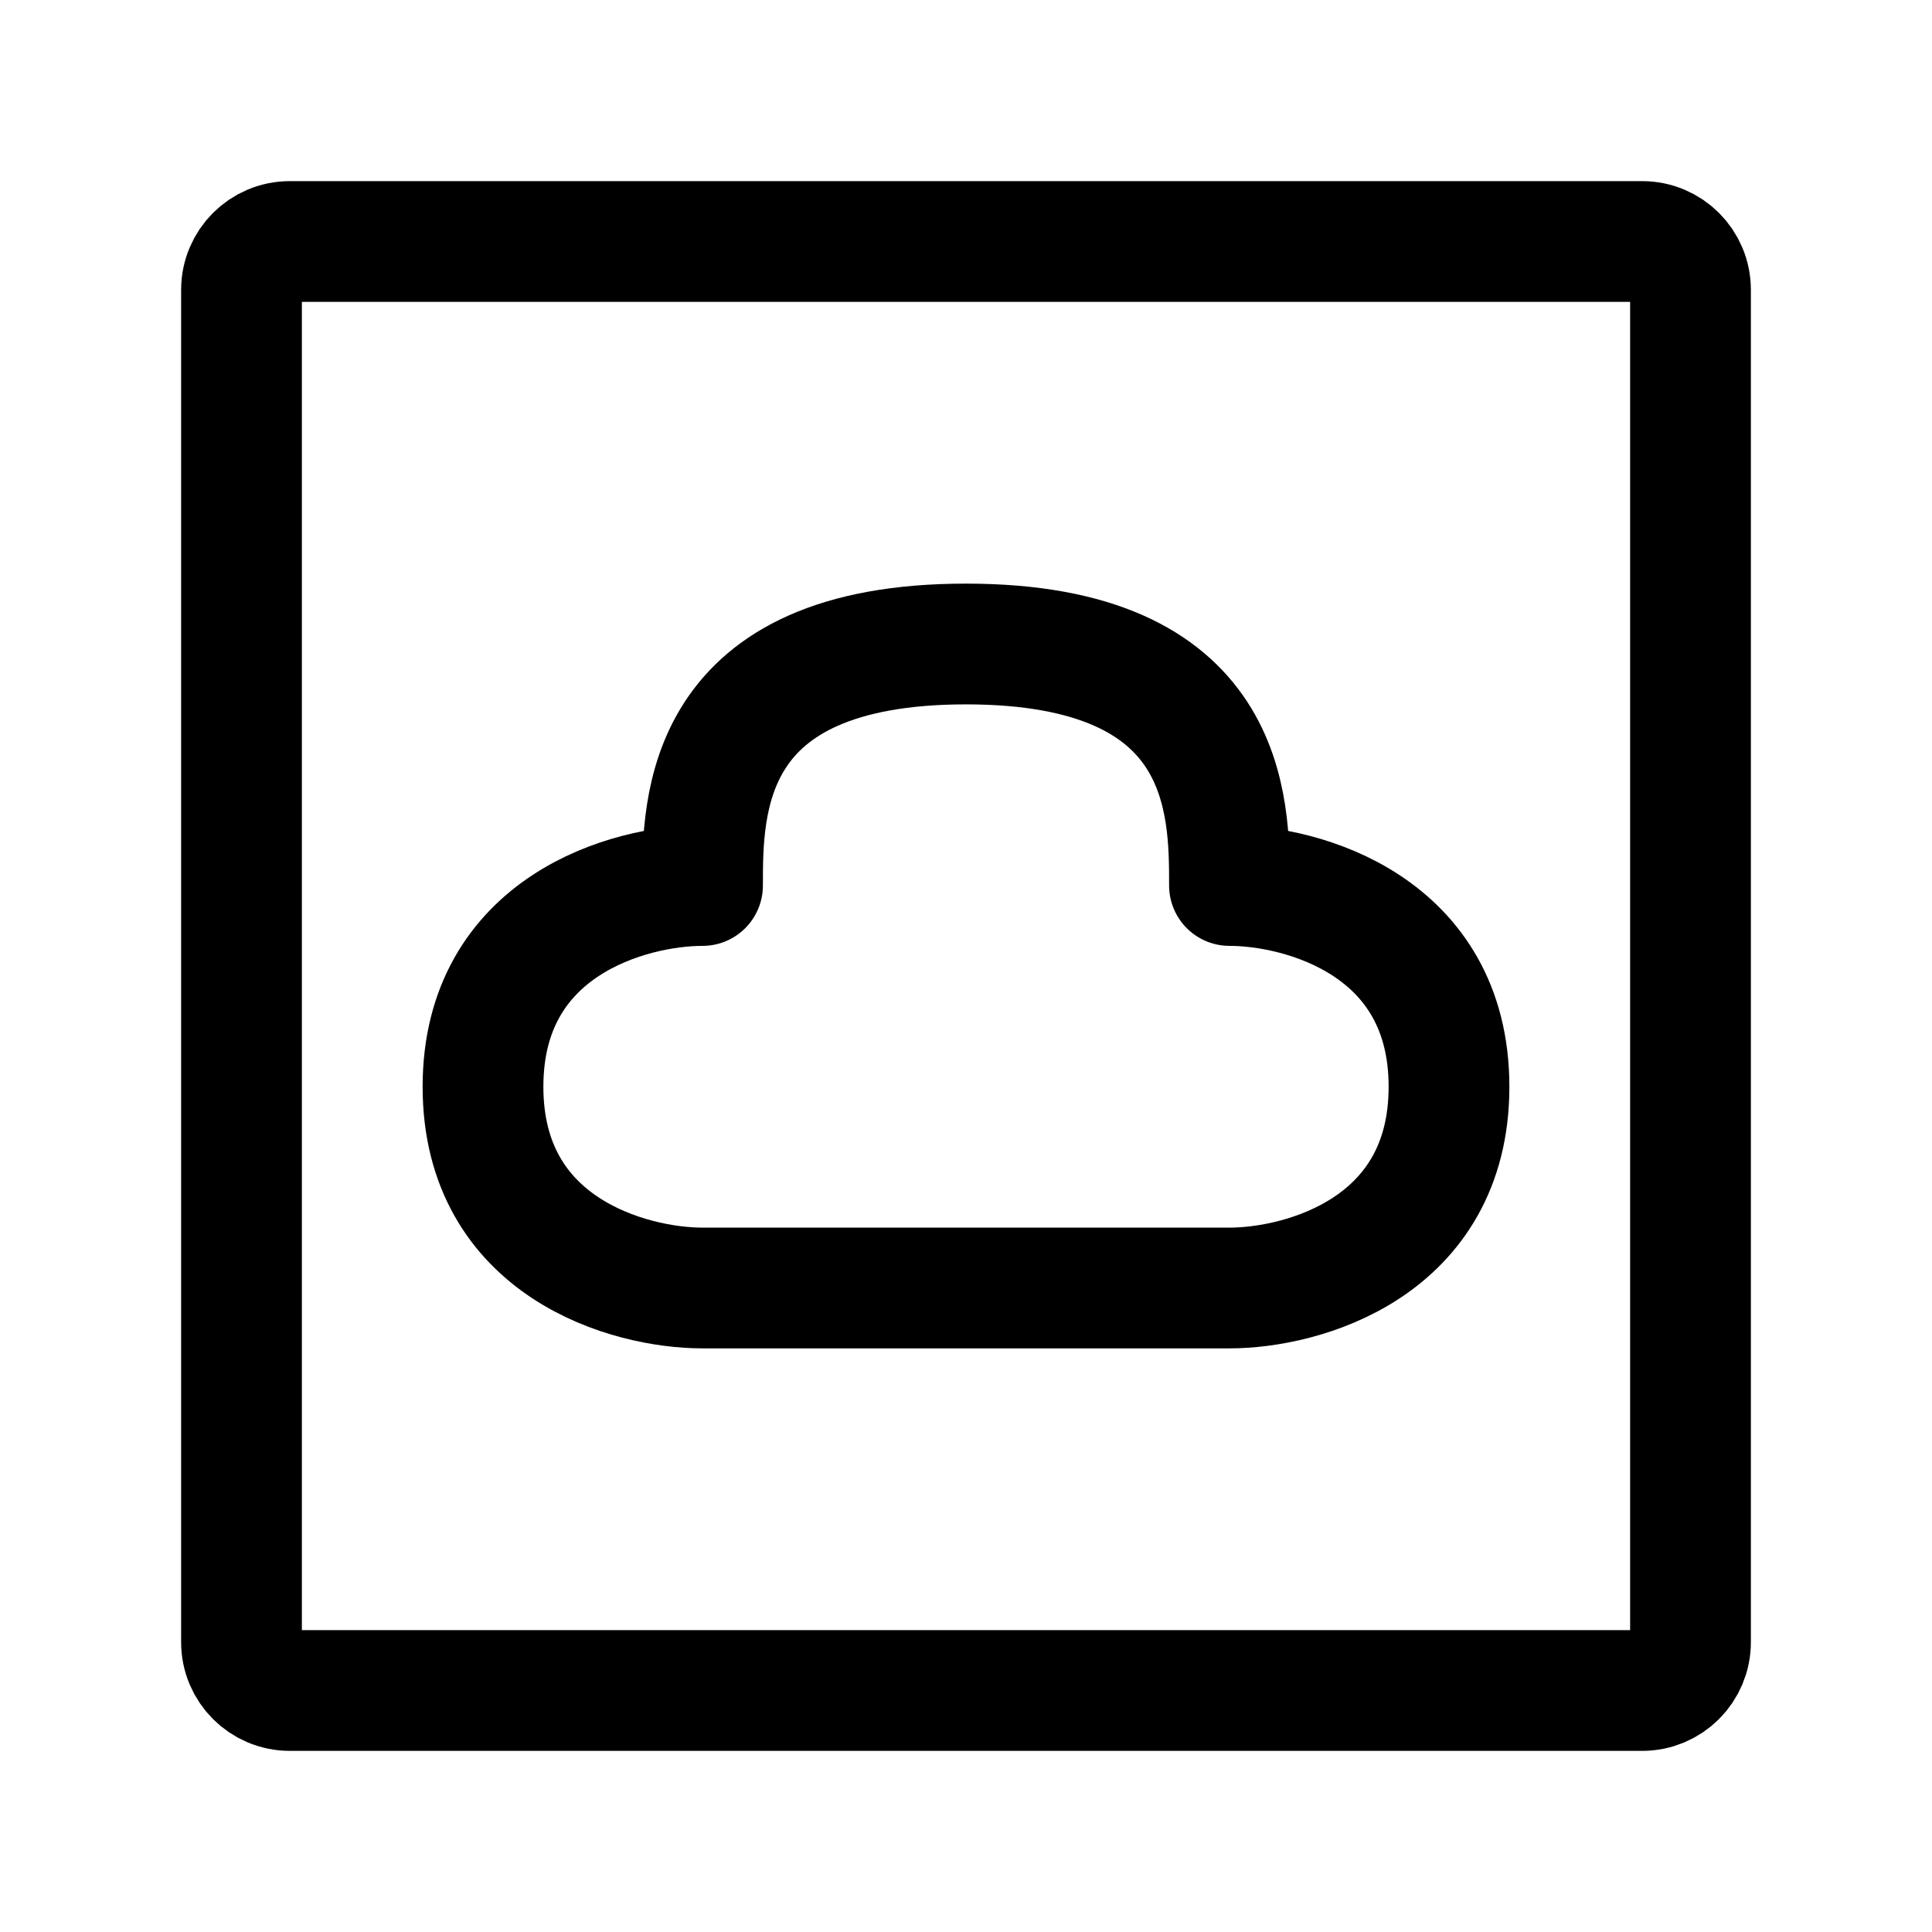
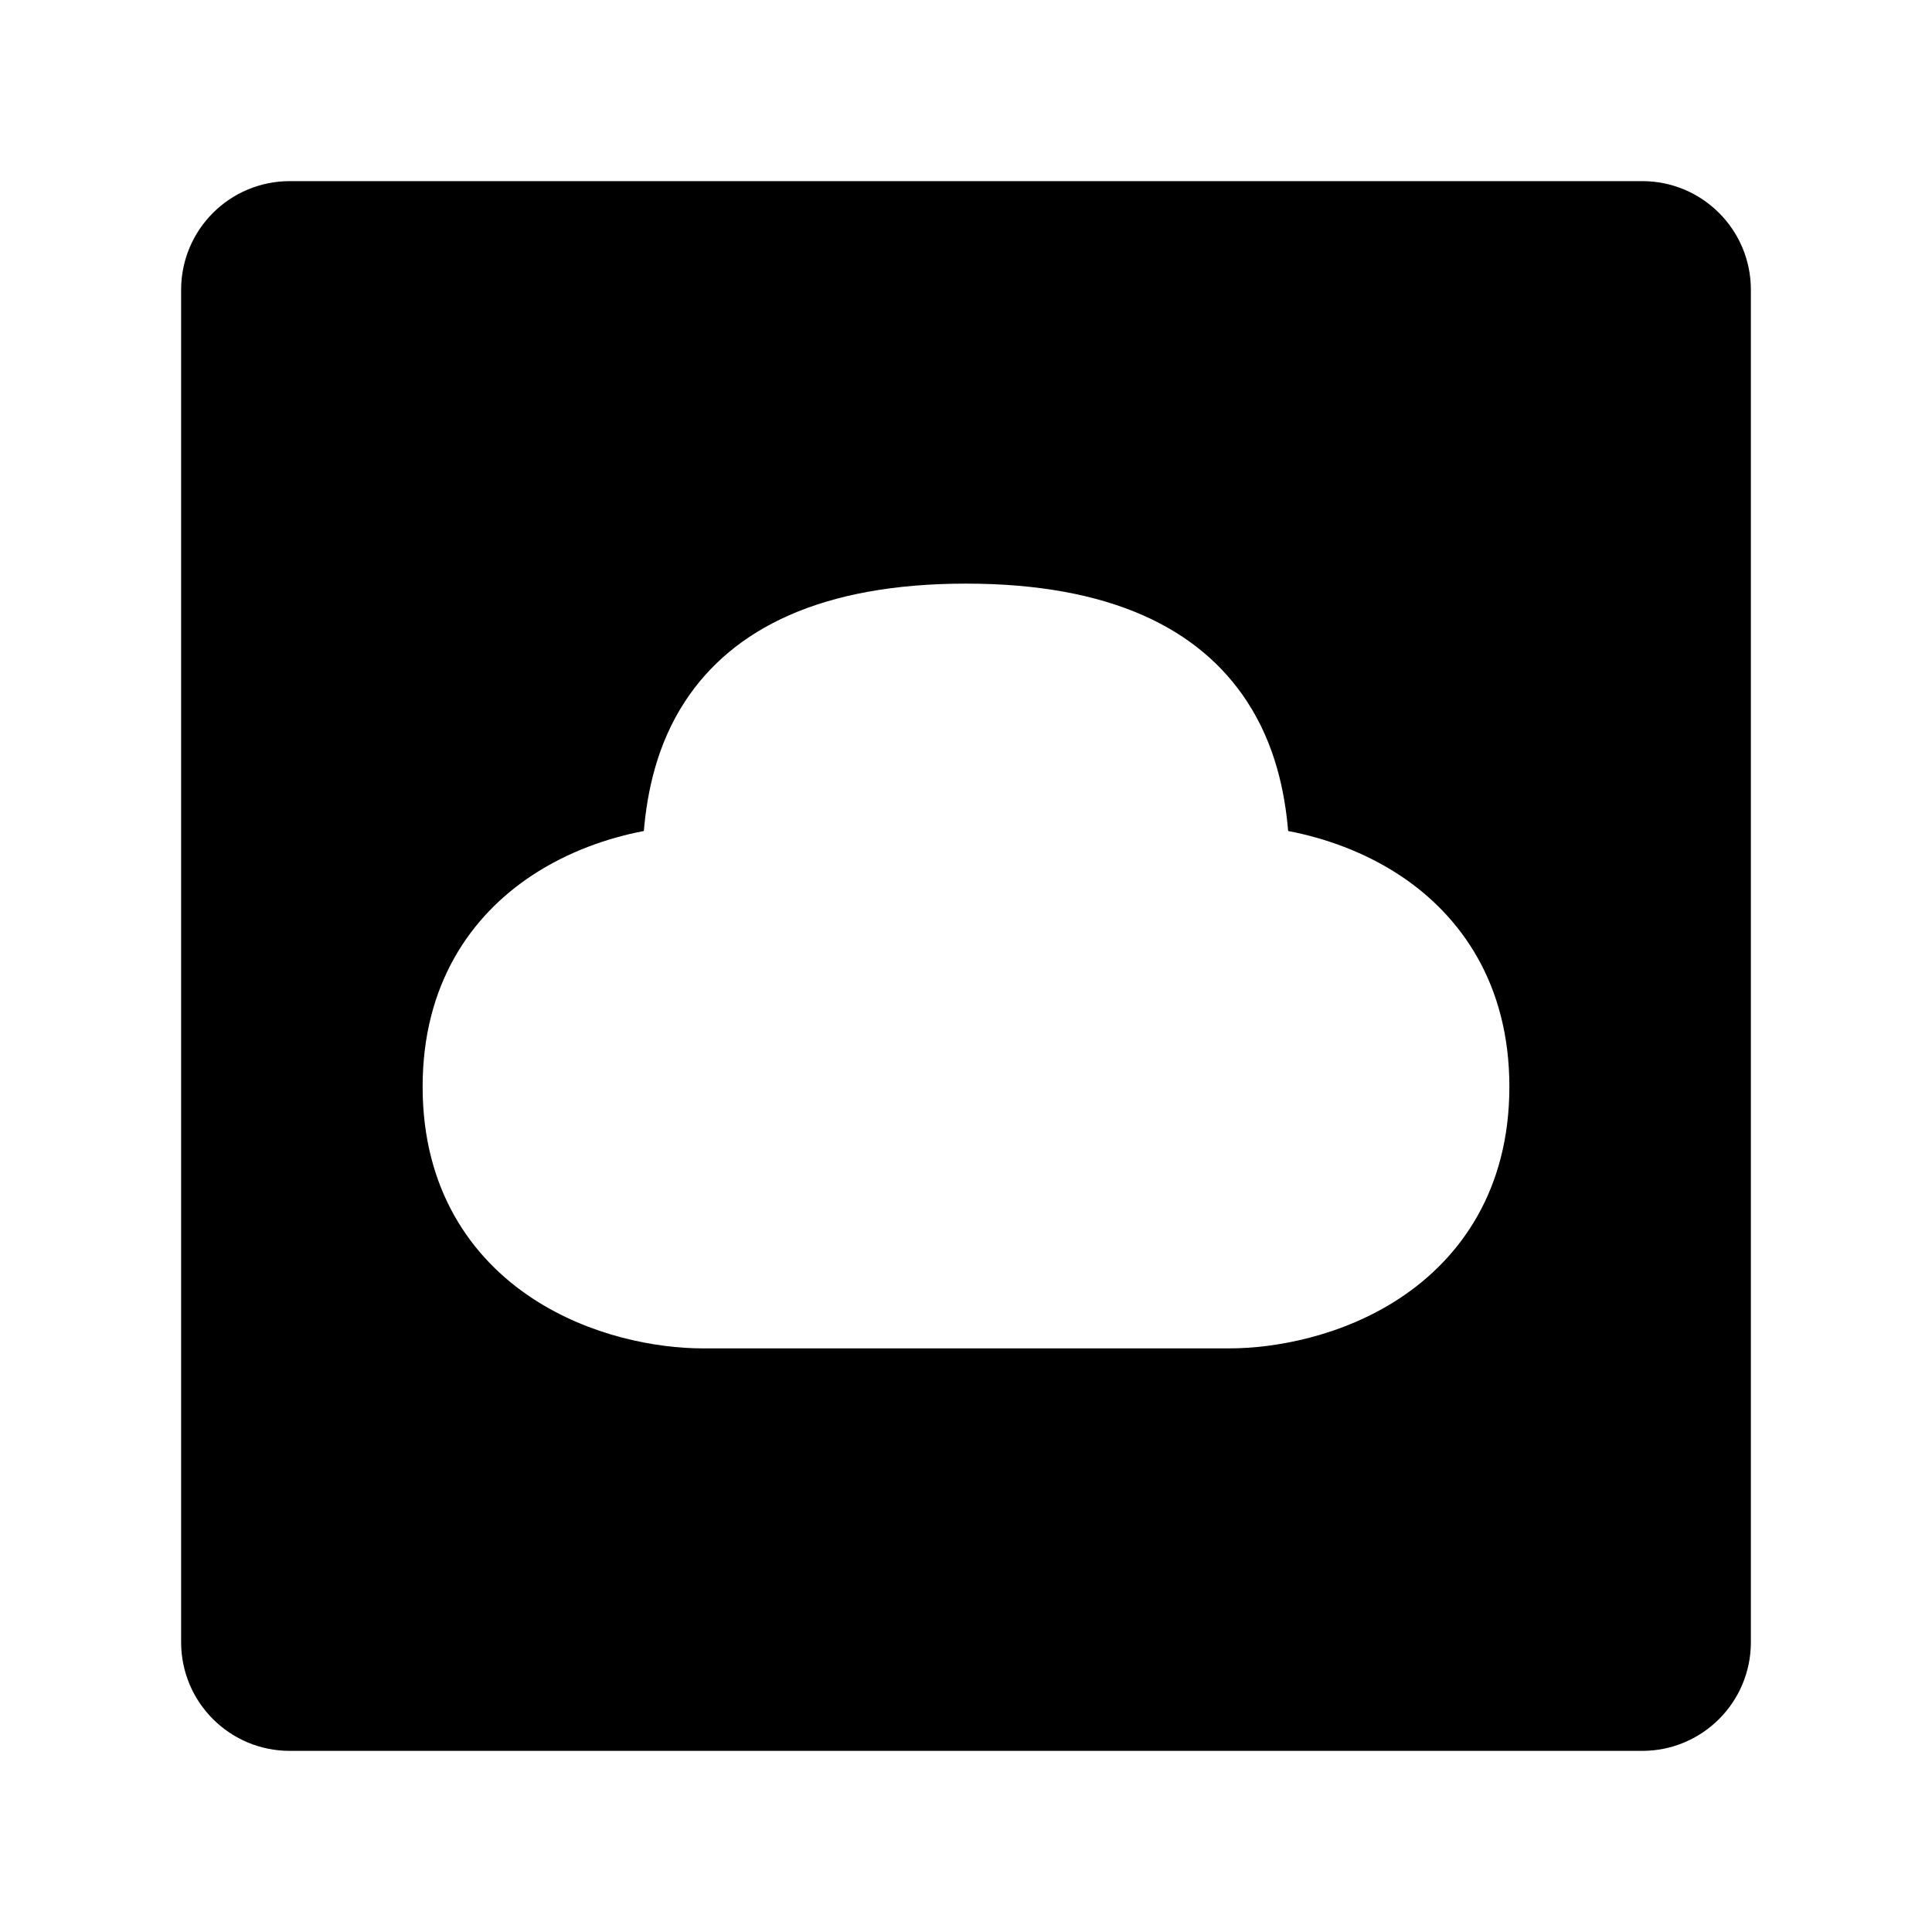
- <svg xmlns="http://www.w3.org/2000/svg" width="24" height="24" stroke-width="1.5" viewBox="0 0 24 24" fill="none">
-   <path d="M3 20.4V3.6C3 3.269 3.269 3 3.6 3H20.4C20.731 3 21 3.269 21 3.6V20.4C21 20.731 20.731 21 20.4 21H3.6C3.269 21 3 20.731 3 20.4Z" stroke="currentColor" stroke-width="1.5" />
-   <path d="M12 8C8.727 8 8.727 10 8.727 11C7.818 11 6 11.5 6 13.5C6 15.5 7.818 16 8.727 16H15.273C16.182 16 18 15.5 18 13.5C18 11.5 16.182 11 15.273 11C15.273 10 15.273 8 12 8Z" stroke="currentColor" stroke-linejoin="round" />
+ <svg xmlns="http://www.w3.org/2000/svg" width="24" height="24" viewBox="0 0 24 24" fill="none">
+   <path fill-rule="evenodd" clip-rule="evenodd" d="M3.6 2.25C2.854 2.25 2.25 2.854 2.25 3.6V20.4C2.25 21.146 2.854 21.75 3.6 21.75H20.4C21.146 21.75 21.75 21.146 21.75 20.4V3.6C21.75 2.854 21.146 2.25 20.4 2.25H3.6ZM12 7.25C10.208 7.25 9.103 7.807 8.509 8.714C8.158 9.25 8.039 9.842 7.998 10.323C7.553 10.408 7.059 10.578 6.61 10.874C5.849 11.376 5.25 12.227 5.25 13.5C5.25 14.773 5.849 15.624 6.61 16.126C7.33 16.601 8.165 16.75 8.727 16.75H15.273C15.835 16.75 16.671 16.601 17.39 16.126C18.151 15.624 18.75 14.773 18.75 13.5C18.75 12.227 18.151 11.376 17.39 10.874C16.941 10.578 16.447 10.408 16.002 10.323C15.961 9.842 15.842 9.25 15.491 8.714C14.898 7.807 13.792 7.25 12 7.25Z" fill="currentColor" />
</svg>
